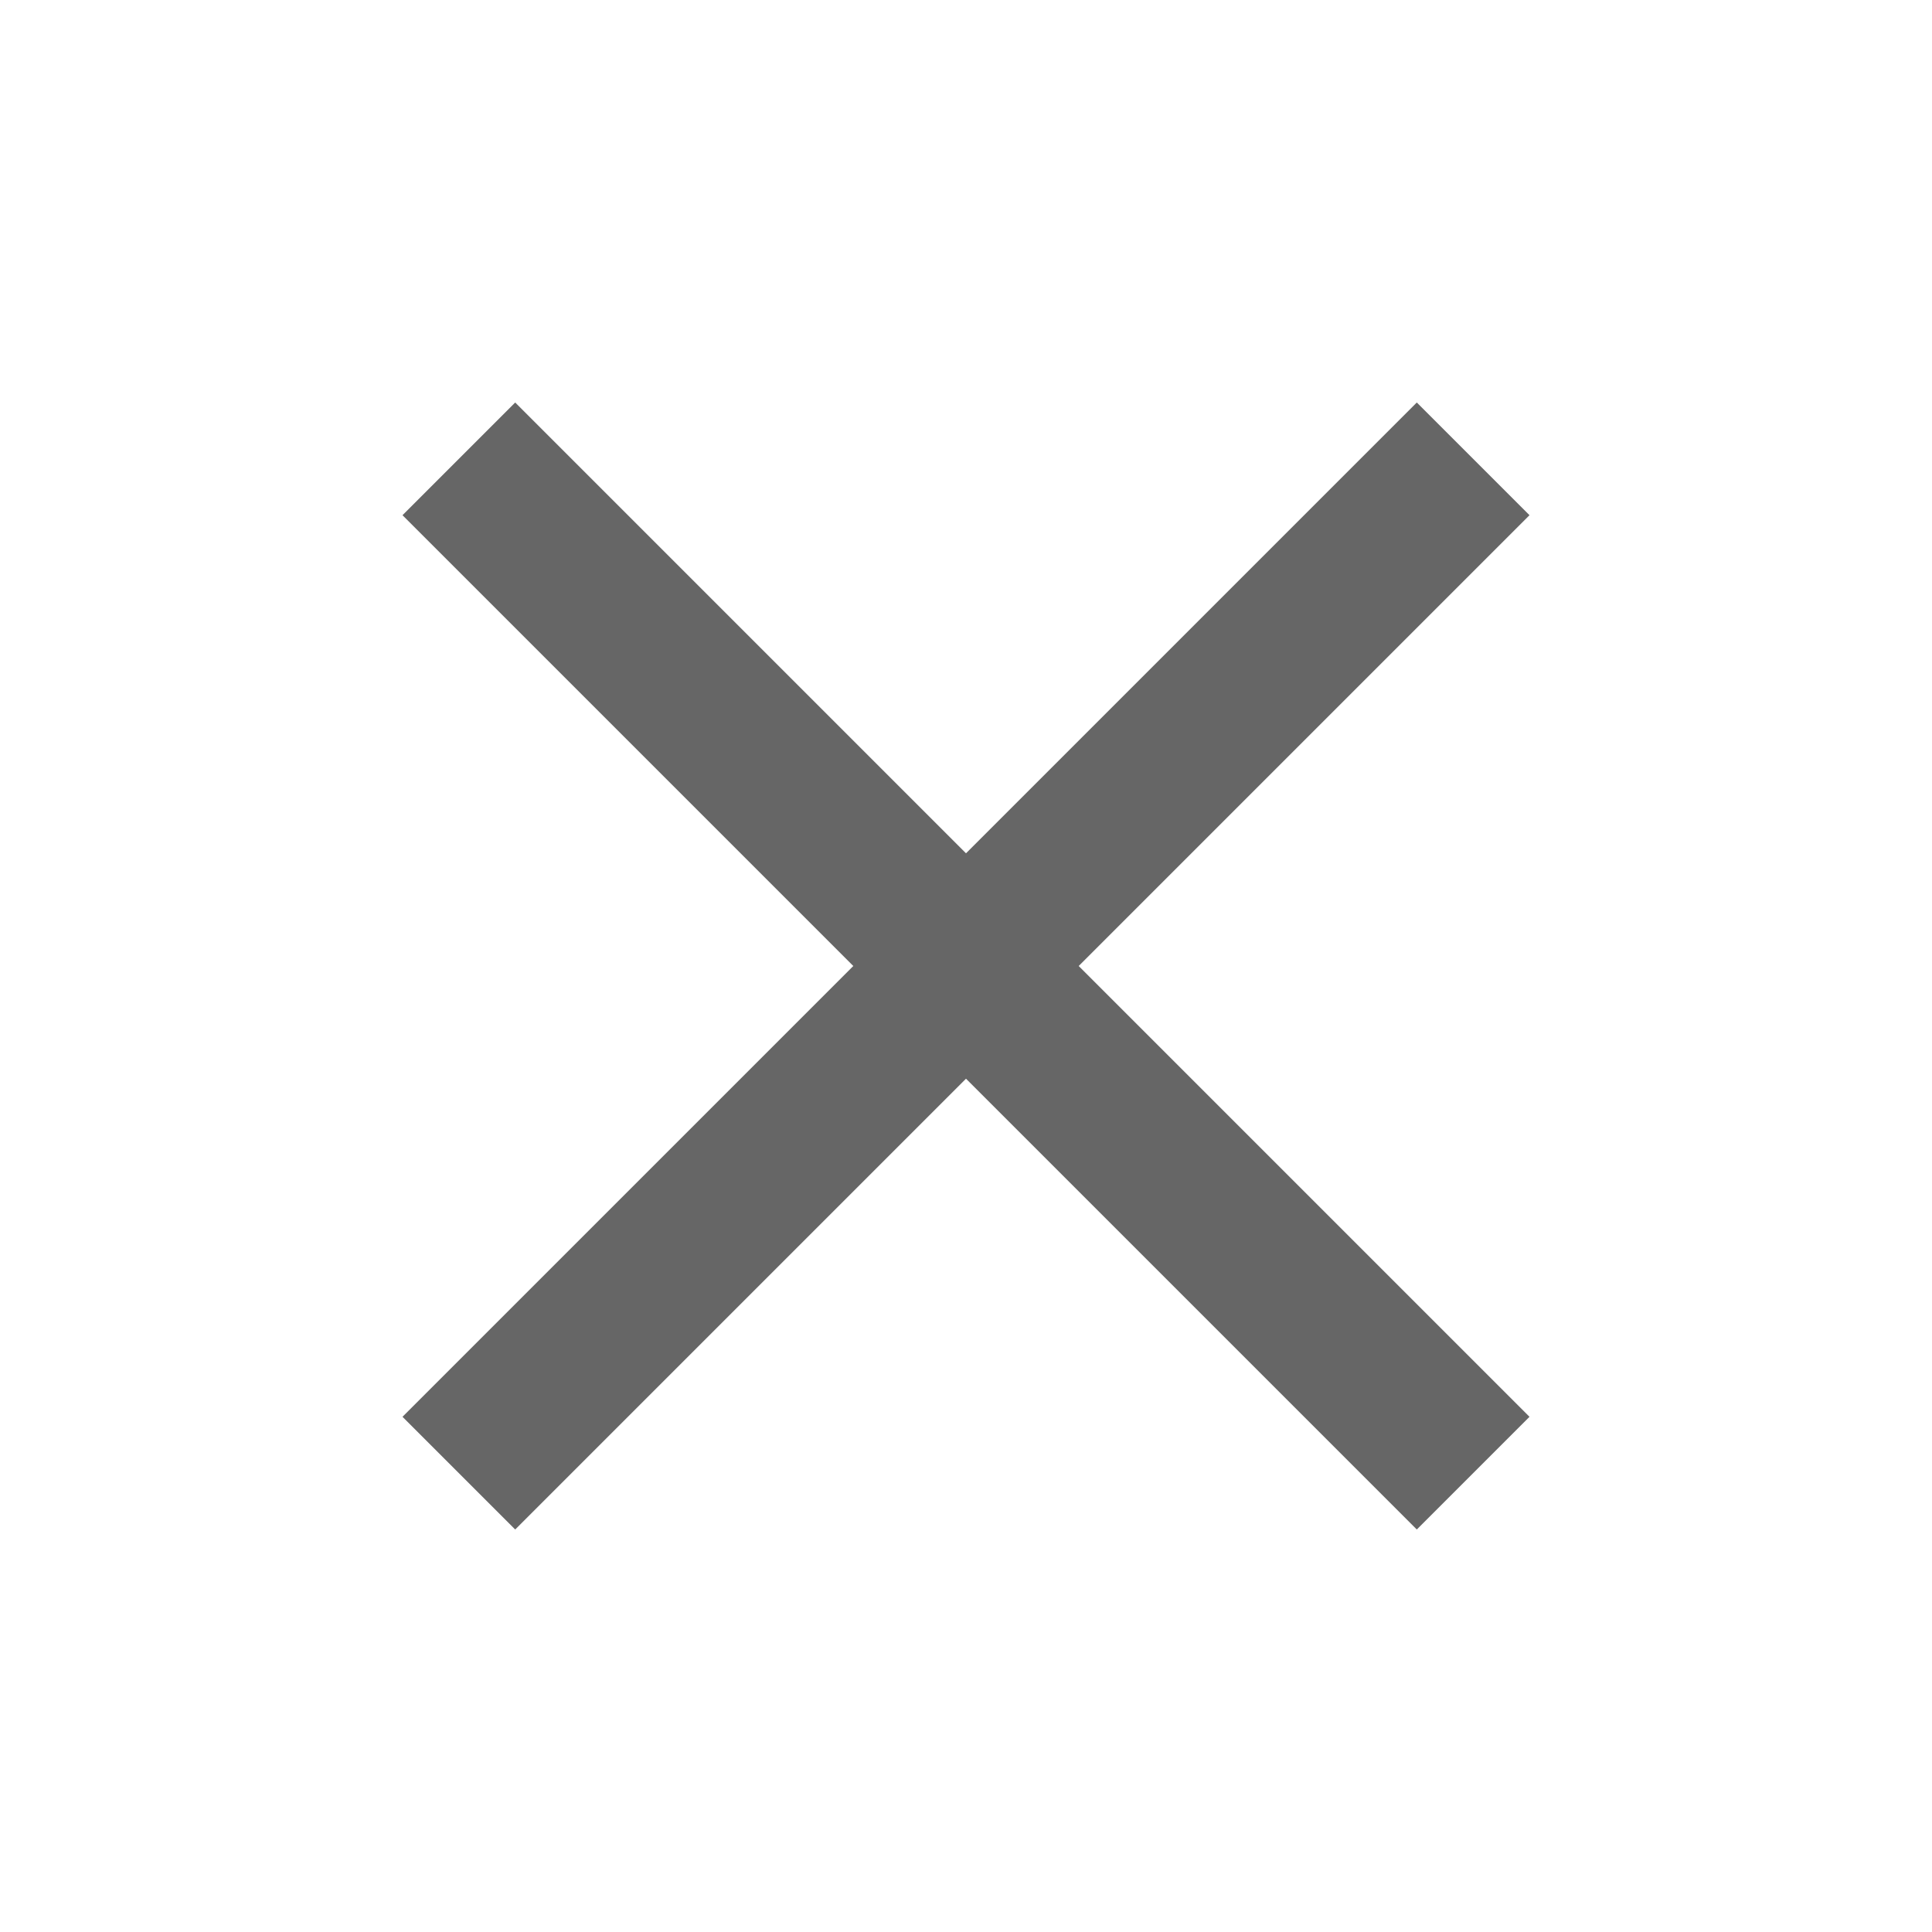
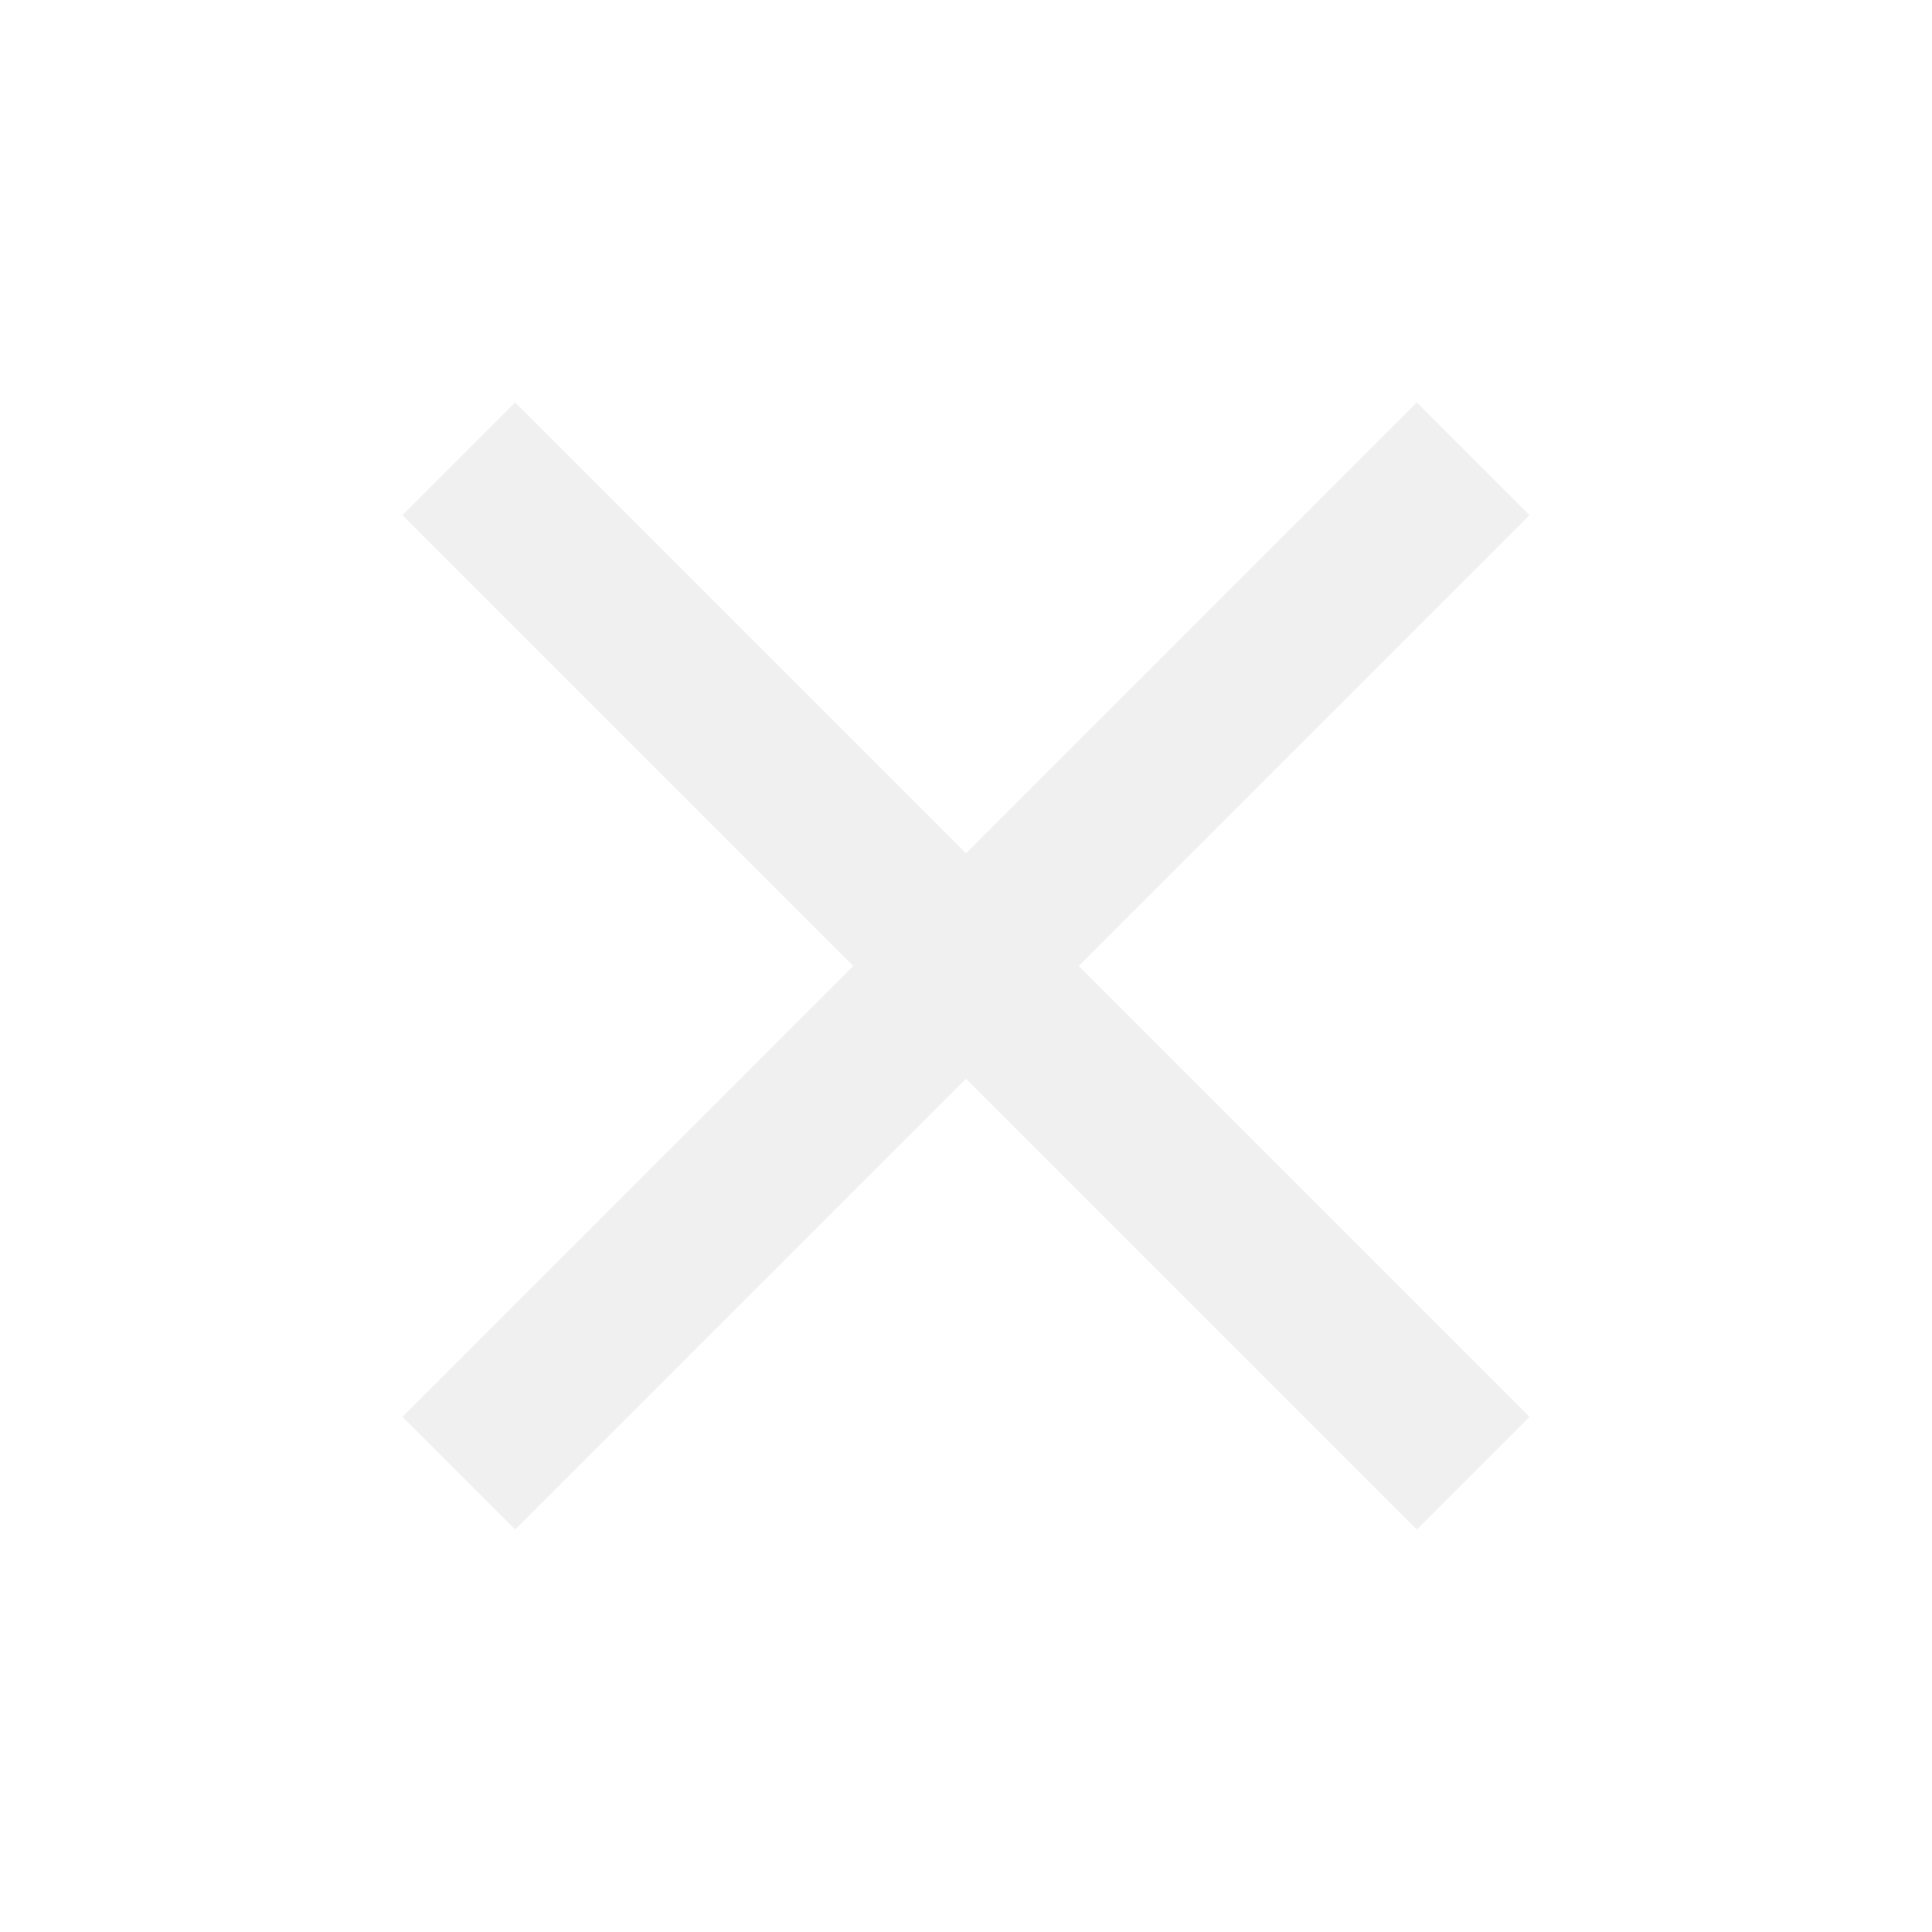
- <svg xmlns="http://www.w3.org/2000/svg" height="18px" viewBox="0 -960 960 960" width="18px" fill="#666666">
+ <svg xmlns="http://www.w3.org/2000/svg" height="18px" viewBox="0 -960 960 960" width="18px" fill="#F0F0F0">
  <path d="m256-200-56-56 224-224-224-224 56-56 224 224 224-224 56 56-224 224 224 224-56 56-224-224-224 224Z" />
</svg>
